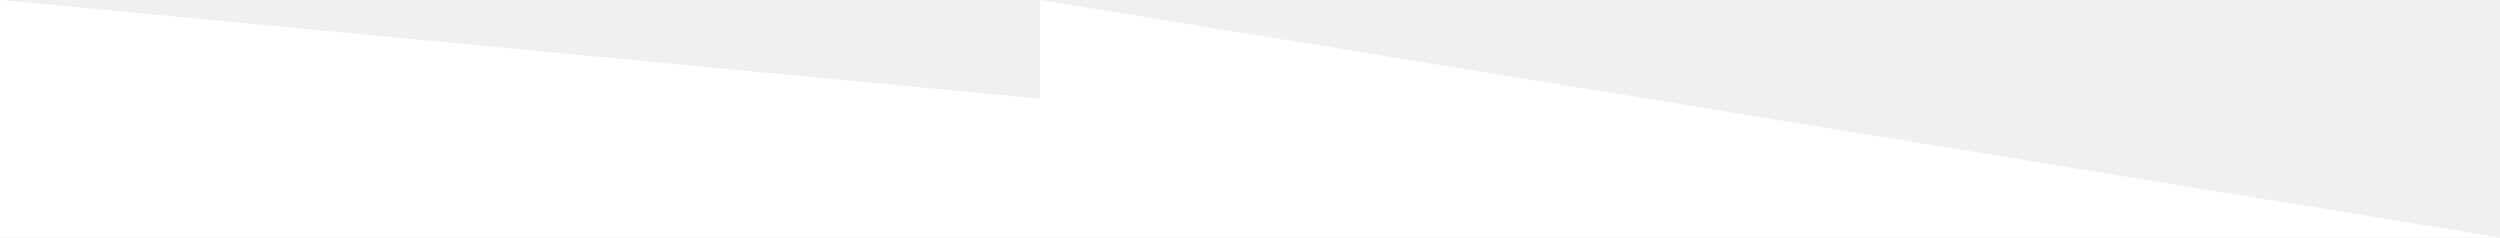
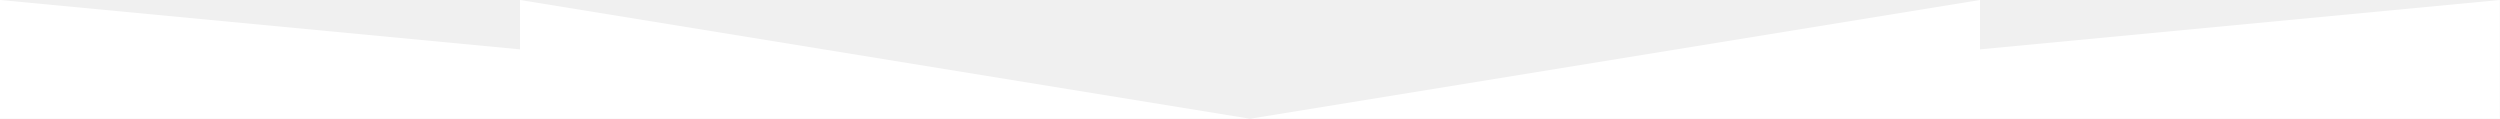
- <svg xmlns="http://www.w3.org/2000/svg" version="1.1" id="Слой_1" x="0px" y="0px" viewBox="-273 222 600 57" enable-background="new -273 222 600 57" xml:space="preserve">
-   <path fill="#FFFFFF" d="M-23.4,245.7L-273,222v57h249.6H327l-350.4-57V245.7z" />
+ <svg xmlns="http://www.w3.org/2000/svg" width="1200" height="57" viewBox="0 0 1200 57" fill="none">
+   <path d="M249.6 23.7L0 0V57H249.6H600L249.6 0V23.7Z" fill="white" />
+   <path d="M950.4 23.7V0L600 57H950.4H1199.9V0L950.4 23.7Z" fill="white" />
</svg>
